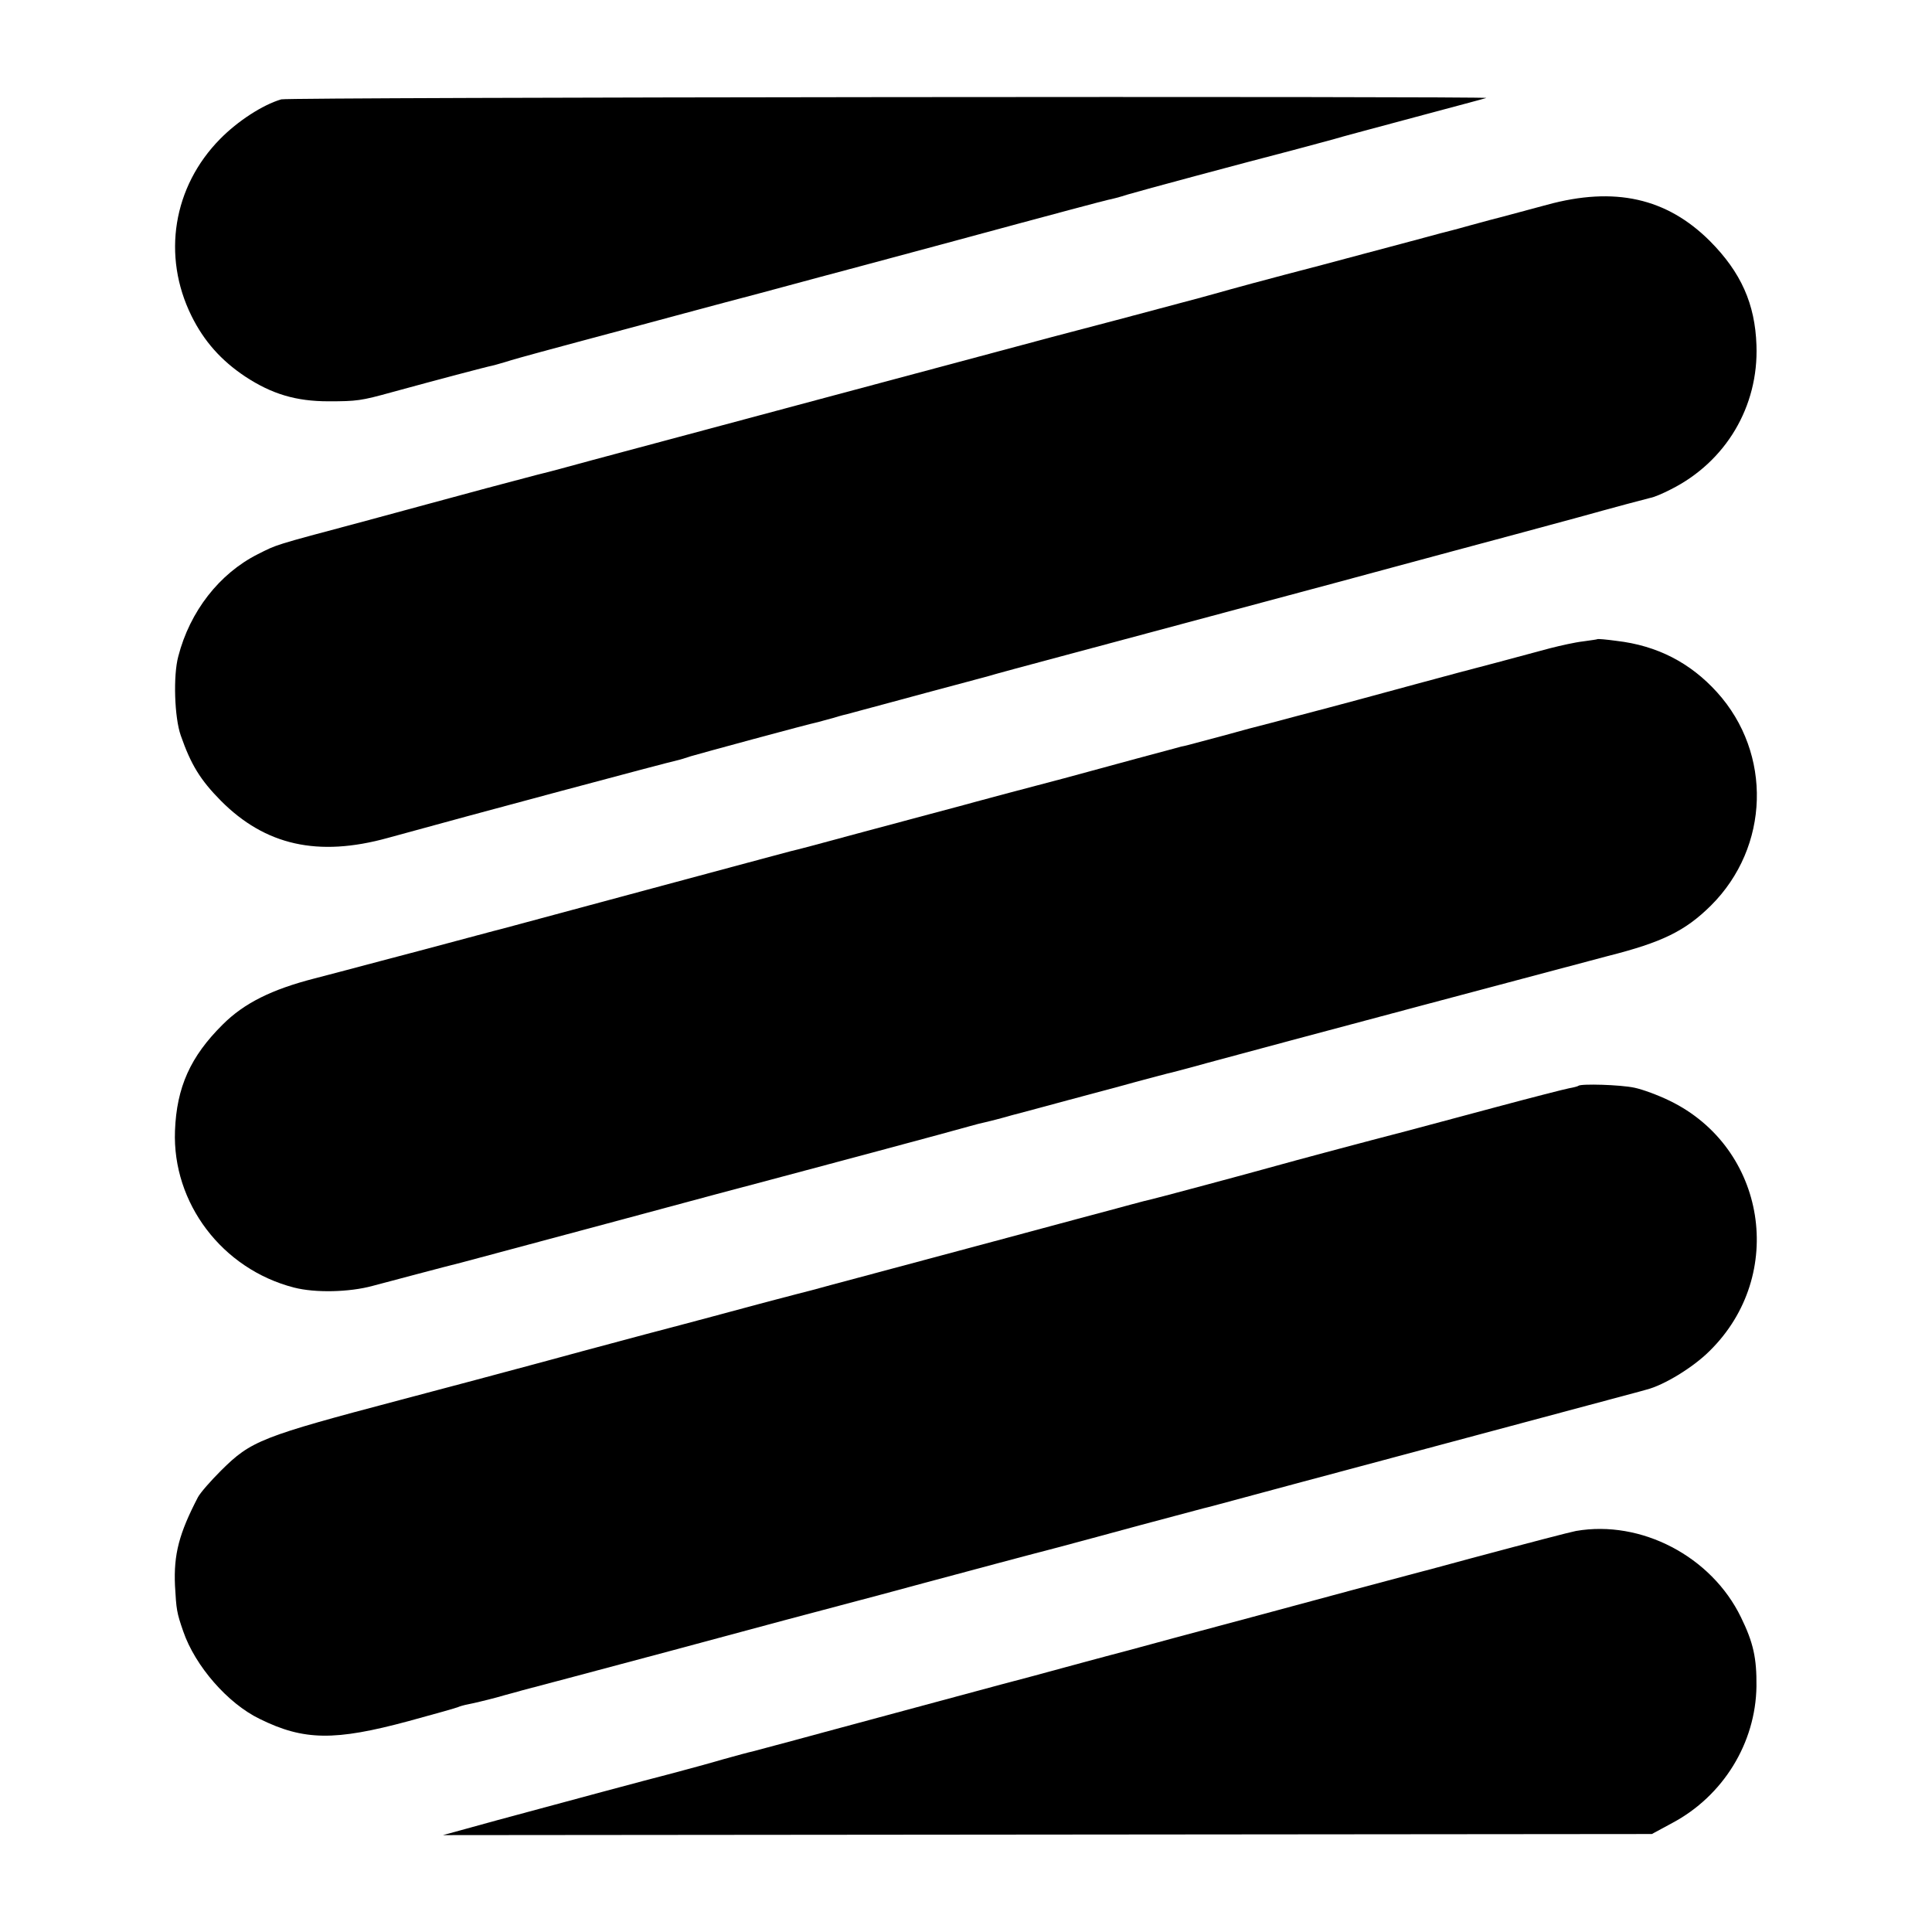
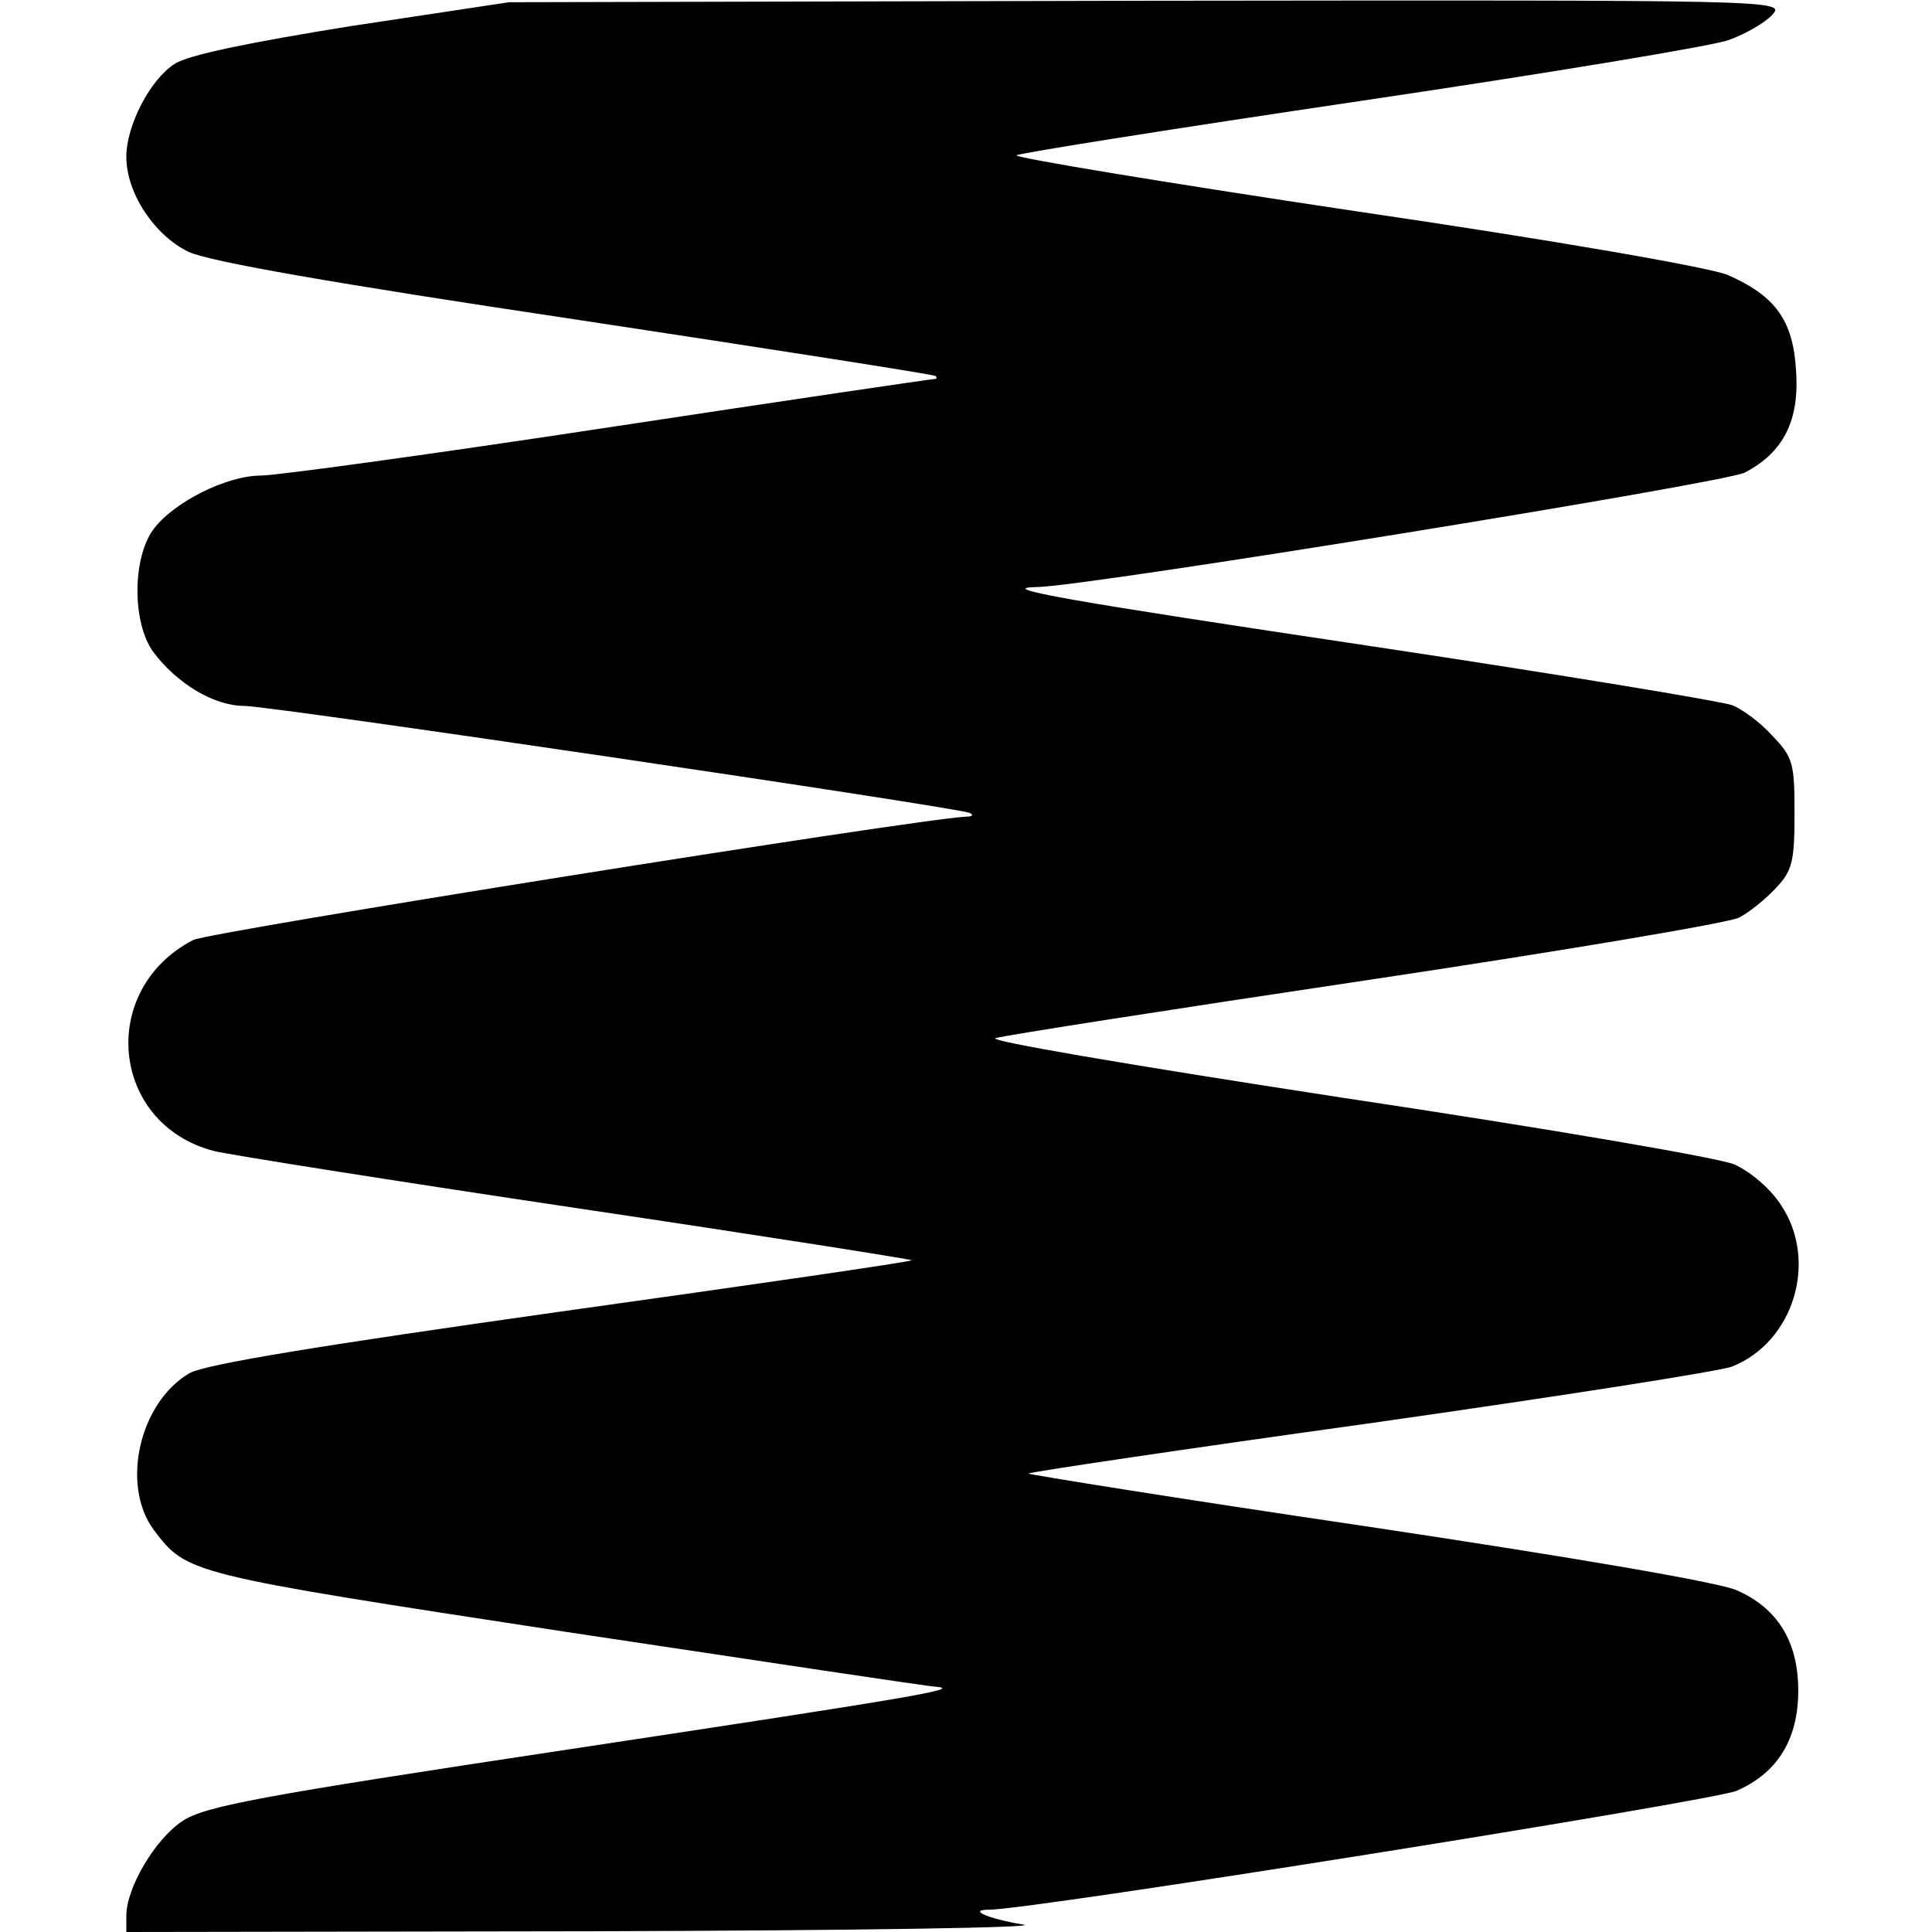
- <svg xmlns="http://www.w3.org/2000/svg" version="1.0" width="700pt" height="700pt" viewBox="0 0 700 700" preserveAspectRatio="xMidYMid meet">
-   <g transform="translate(0,700) scale(0.1,-0.1)" fill="#000000" stroke="none">
-     <path d="M1019 6640 c-68 -20 -158 -79 -221 -143 -171 -173 -212 -424 -104 -642 45 -91 107 -161 194 -219 97 -64 185 -90 302 -90 103 0 118 2 230 33 157 43 346 93 363 96 10 2 32 9 50 14 18 6 75 22 127 36 52 14 196 53 320 86 124 33 281 76 350 94 69 18 170 45 225 60 55 15 107 29 115 31 20 5 239 64 440 118 443 120 587 158 605 162 11 2 43 10 70 19 50 15 411 112 600 161 55 15 120 32 145 39 25 8 158 43 295 80 138 37 255 68 260 70 22 7 -4342 3 -4366 -5z" />
-     <path d="M5605 6258 c-130 -35 -122 -33 -160 -43 -16 -4 -70 -18 -120 -32 -49 -14 -97 -26 -105 -28 -8 -2 -73 -20 -145 -39 -71 -19 -200 -53 -285 -76 -85 -22 -198 -52 -250 -66 -52 -14 -117 -32 -145 -40 -27 -8 -187 -50 -355 -95 -168 -44 -327 -86 -355 -94 -27 -7 -347 -93 -710 -190 -363 -97 -734 -197 -825 -221 -91 -25 -173 -47 -183 -49 -10 -2 -102 -27 -205 -54 -103 -28 -304 -82 -447 -121 -330 -88 -309 -82 -381 -118 -139 -70 -246 -207 -288 -370 -19 -70 -14 -222 9 -287 37 -106 71 -161 145 -236 161 -162 352 -205 605 -135 300 83 1018 275 1048 281 10 2 32 9 50 15 26 8 423 116 462 124 6 2 30 8 55 15 25 8 50 14 55 15 6 2 30 8 55 15 25 7 128 34 230 62 102 27 201 54 220 59 19 6 145 40 280 76 370 99 773 207 985 264 105 28 291 79 415 112 124 33 331 89 460 124 129 36 246 67 259 70 13 2 46 16 75 31 199 100 318 300 310 522 -5 150 -56 264 -168 377 -157 157 -346 199 -591 132z" />
-     <path d="M5787 4684 c-1 -1 -24 -4 -52 -8 -27 -3 -81 -15 -120 -25 -38 -10 -124 -33 -190 -51 -66 -17 -201 -53 -300 -80 -177 -48 -238 -65 -425 -114 -52 -14 -131 -35 -175 -46 -44 -12 -87 -24 -95 -26 -8 -2 -42 -11 -75 -20 -33 -9 -67 -18 -75 -19 -8 -2 -80 -22 -160 -43 -80 -22 -199 -54 -265 -72 -198 -52 -257 -68 -320 -85 -33 -9 -91 -25 -130 -35 -38 -10 -171 -46 -295 -79 -124 -34 -234 -63 -245 -65 -11 -3 -247 -66 -525 -141 -278 -75 -512 -138 -520 -140 -8 -2 -51 -13 -95 -25 -165 -44 -223 -60 -350 -93 -71 -19 -177 -47 -235 -62 -156 -40 -256 -90 -333 -167 -117 -116 -167 -227 -173 -385 -10 -262 171 -501 431 -568 77 -20 201 -17 285 6 57 15 278 74 320 84 29 8 274 73 560 150 248 67 543 146 560 150 47 12 700 187 725 195 17 5 41 11 55 14 14 3 57 14 95 25 39 10 131 35 205 55 74 20 185 49 245 66 61 16 119 32 130 34 11 3 70 18 130 35 205 56 1381 369 1450 387 198 50 281 91 374 183 213 212 223 551 22 773 -97 107 -217 169 -364 186 -37 5 -68 8 -70 6z" />
-     <path d="M5719 3066 c-2 -2 -17 -6 -34 -9 -16 -3 -133 -33 -260 -67 -126 -34 -273 -73 -325 -87 -151 -39 -420 -111 -480 -128 -107 -30 -429 -116 -447 -120 -10 -2 -45 -11 -78 -20 -33 -9 -118 -32 -190 -51 -237 -64 -268 -72 -555 -149 -157 -42 -310 -83 -340 -91 -30 -8 -62 -17 -70 -19 -8 -2 -82 -21 -165 -43 -82 -22 -278 -75 -435 -116 -157 -42 -325 -87 -375 -101 -99 -27 -385 -103 -510 -136 -511 -135 -545 -149 -654 -257 -37 -37 -75 -80 -84 -97 -68 -131 -88 -206 -83 -320 5 -87 6 -97 30 -166 43 -125 161 -261 277 -317 160 -79 272 -80 539 -8 96 26 177 49 180 51 4 2 20 7 36 10 16 3 63 14 104 25 41 12 82 22 90 25 8 2 254 67 545 145 292 79 577 155 635 170 58 15 184 49 280 75 194 52 350 94 485 129 50 13 185 50 300 81 116 31 217 58 225 60 14 3 54 14 225 60 33 9 92 25 130 35 39 10 324 87 635 170 311 83 570 153 575 154 6 2 24 6 40 11 64 16 170 81 229 140 280 275 206 737 -145 907 -41 20 -98 41 -127 47 -51 11 -194 15 -203 7z" />
-     <path d="M5710 1453 c-25 -5 -152 -38 -380 -99 -69 -19 -174 -47 -235 -63 -60 -16 -297 -79 -525 -141 -228 -61 -448 -120 -487 -131 -40 -10 -108 -29 -150 -40 -43 -12 -127 -34 -188 -51 -123 -32 -390 -105 -755 -203 -135 -37 -254 -68 -264 -71 -11 -2 -58 -15 -105 -28 -47 -14 -129 -36 -181 -50 -113 -29 -361 -96 -635 -170 l-200 -55 2190 2 2190 2 74 40 c184 98 302 289 305 495 1 102 -11 158 -56 250 -107 221 -362 354 -598 313z" />
+ <svg xmlns="http://www.w3.org/2000/svg" version="1.0" width="260pt" height="260pt" viewBox="0 0 260 260" preserveAspectRatio="xMidYMid meet">
+   <g transform="translate(0,260) scale(0.1,-0.1)" fill="#000000" stroke="none">
+     <path d="M473 2565 c-137 -22 -220 -39 -238 -51 -33 -21 -65 -83 -65 -125 0 -49 38 -106 84 -128 28 -13 193 -42 521 -91 264 -40 482 -74 484 -76 2 -2 2 -4 -1 -4 -4 0 -201 -29 -438 -65 -237 -36 -448 -65 -469 -65 -46 0 -118 -36 -145 -73 -28 -39 -28 -125 0 -164 32 -43 82 -73 123 -73 36 0 956 -136 976 -144 6 -3 3 -5 -5 -5 -72 -4 -1018 -155 -1040 -166 -129 -67 -111 -248 28 -284 20 -5 241 -40 489 -77 249 -37 451 -69 450 -70 -1 -2 -214 -33 -472 -69 -326 -46 -479 -71 -500 -83 -67 -39 -93 -150 -48 -211 45 -59 44 -59 554 -137 266 -40 491 -74 499 -74 35 -3 -30 -14 -493 -84 -425 -64 -492 -77 -522 -97 -37 -25 -75 -90 -75 -127 l0 -22 628 1 c359 1 606 5 579 9 -48 8 -75 20 -46 20 58 0 972 146 1006 160 55 24 83 69 83 135 0 66 -28 111 -83 135 -26 11 -219 44 -499 86 -251 37 -456 70 -454 71 2 2 210 33 462 68 253 36 471 70 485 76 83 33 116 142 66 217 -14 22 -41 45 -63 55 -22 9 -249 48 -529 90 -287 44 -480 77 -465 80 14 4 239 39 500 78 261 39 486 77 500 84 14 7 36 25 50 40 22 23 25 36 25 100 0 68 -2 76 -30 105 -16 18 -41 36 -54 41 -13 5 -230 41 -483 79 -415 62 -511 79 -452 80 67 1 925 140 952 154 52 27 74 70 69 138 -4 67 -28 100 -92 128 -24 10 -229 46 -502 86 -254 38 -459 72 -455 75 4 3 212 36 462 73 250 37 474 74 496 82 23 8 50 24 59 34 18 20 12 20 -841 19 l-859 -2 -212 -32z" />
  </g>
</svg>
